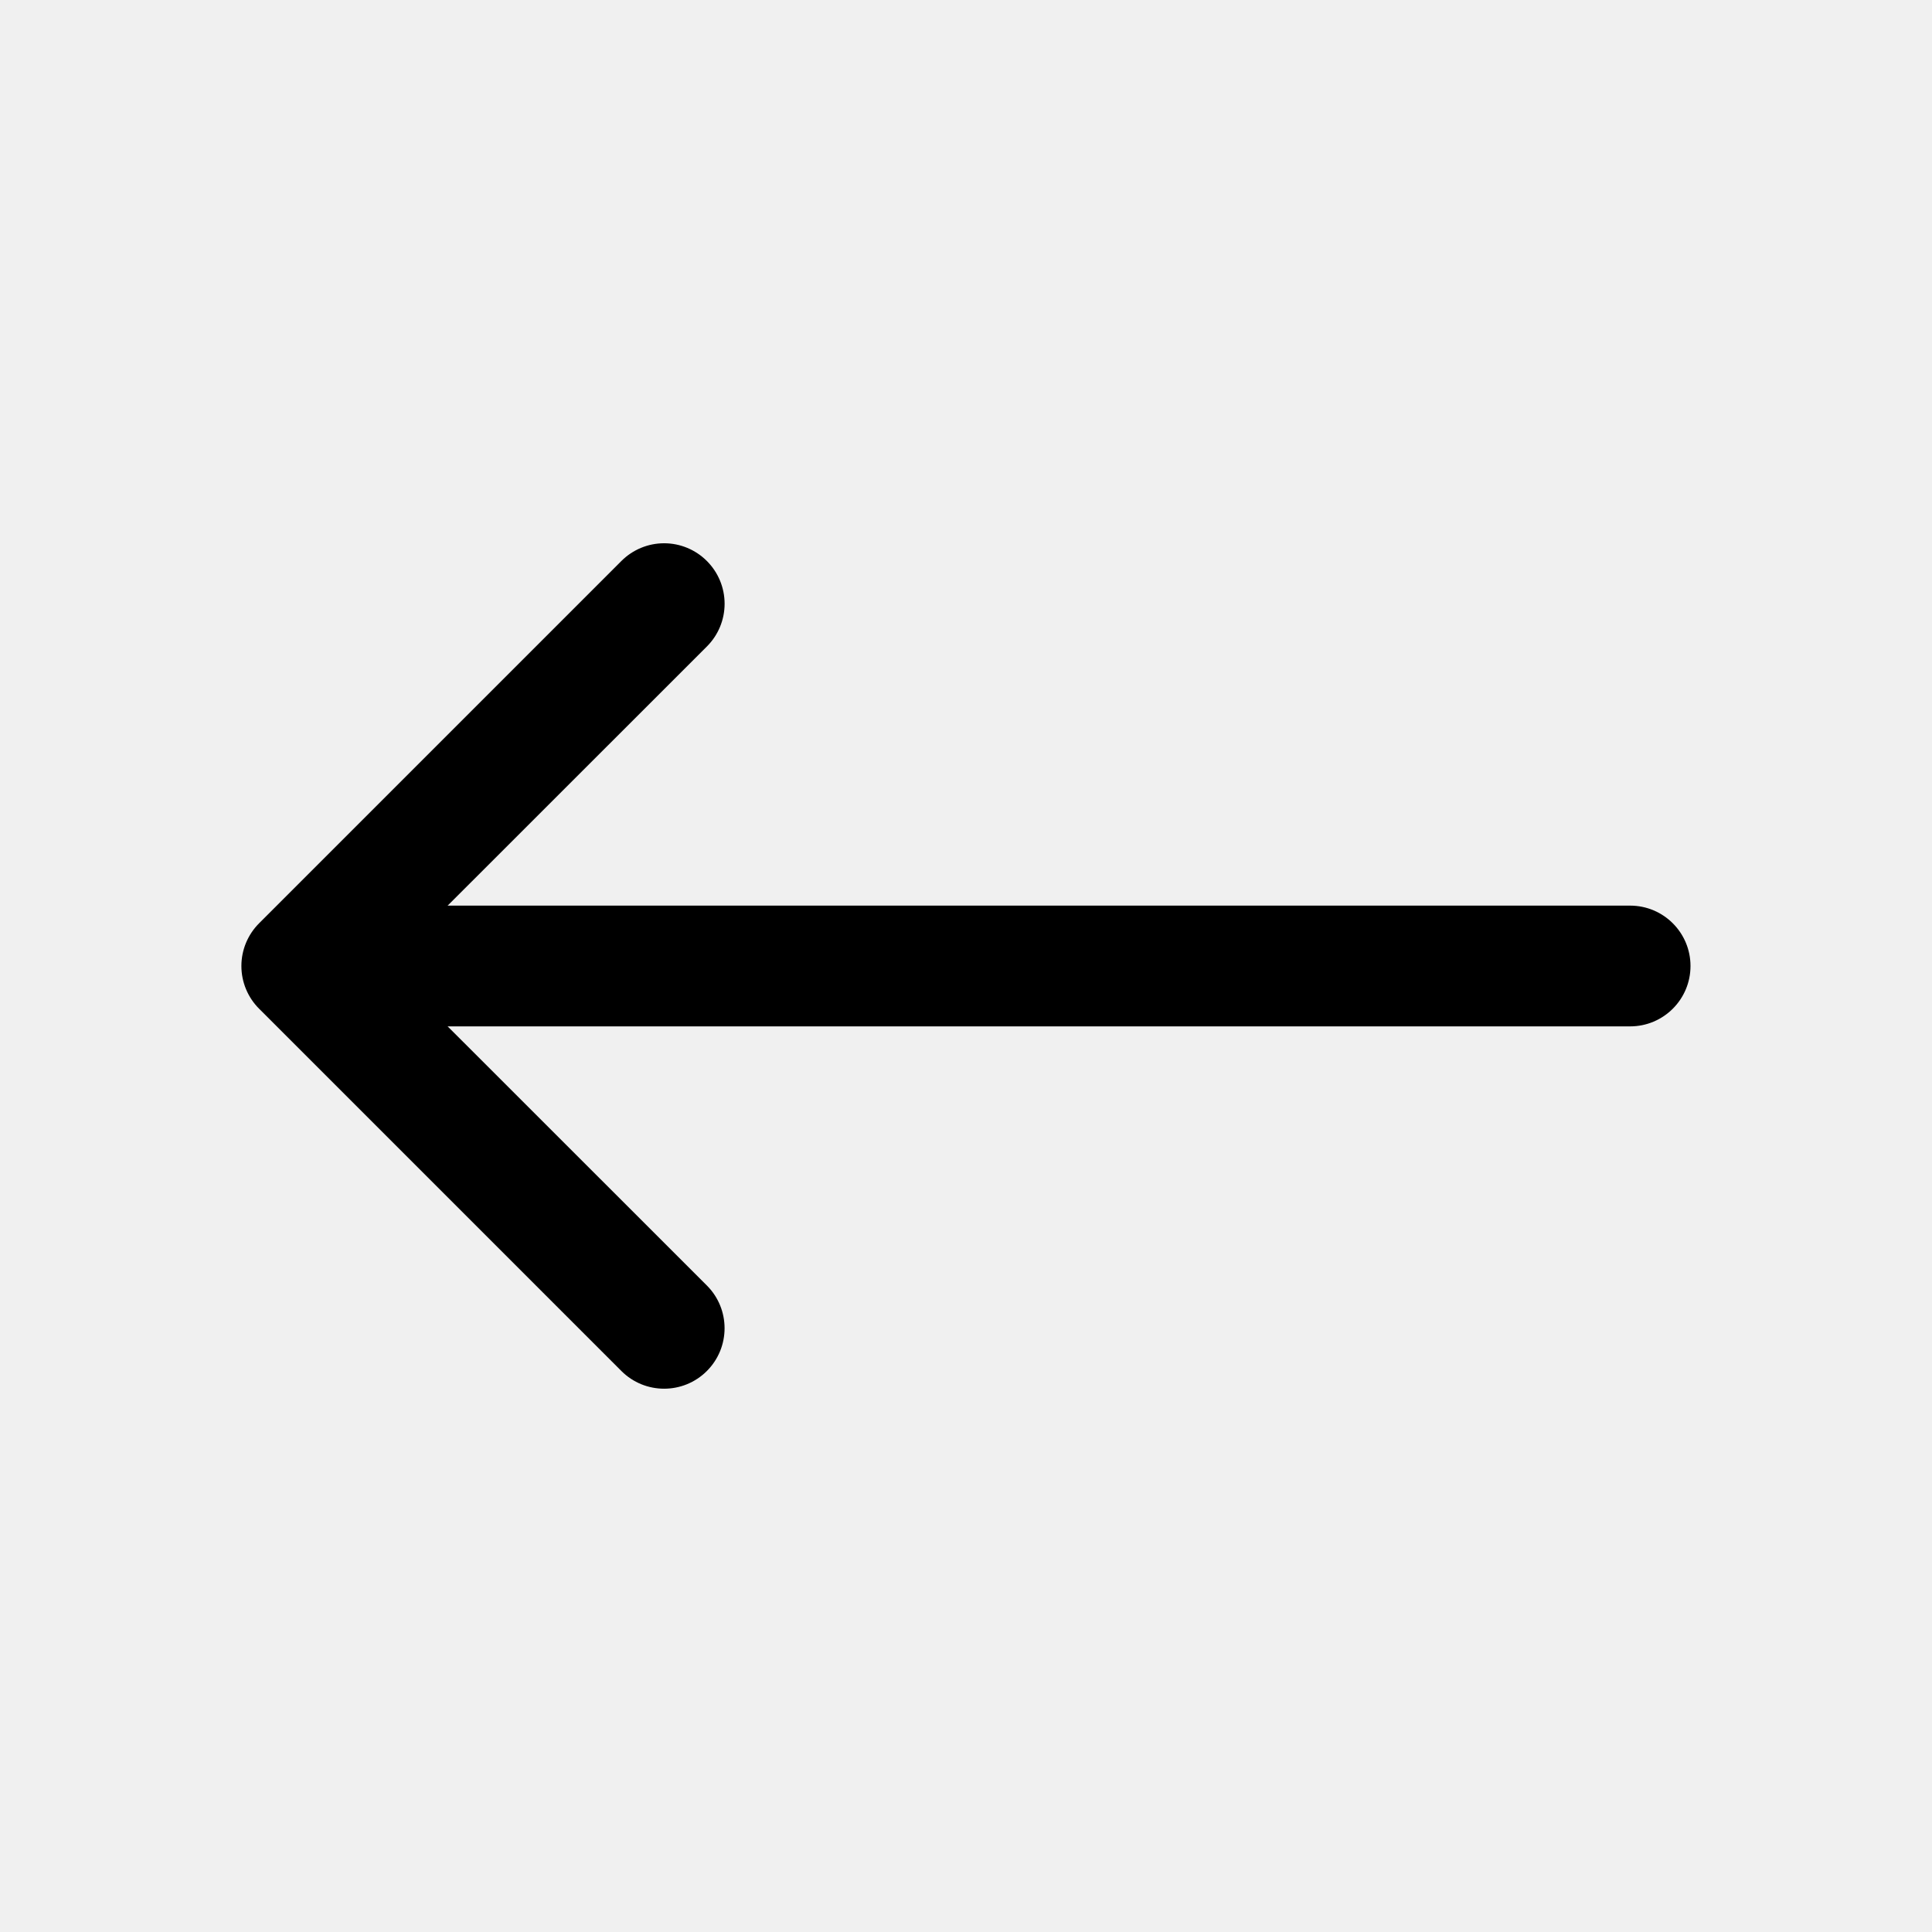
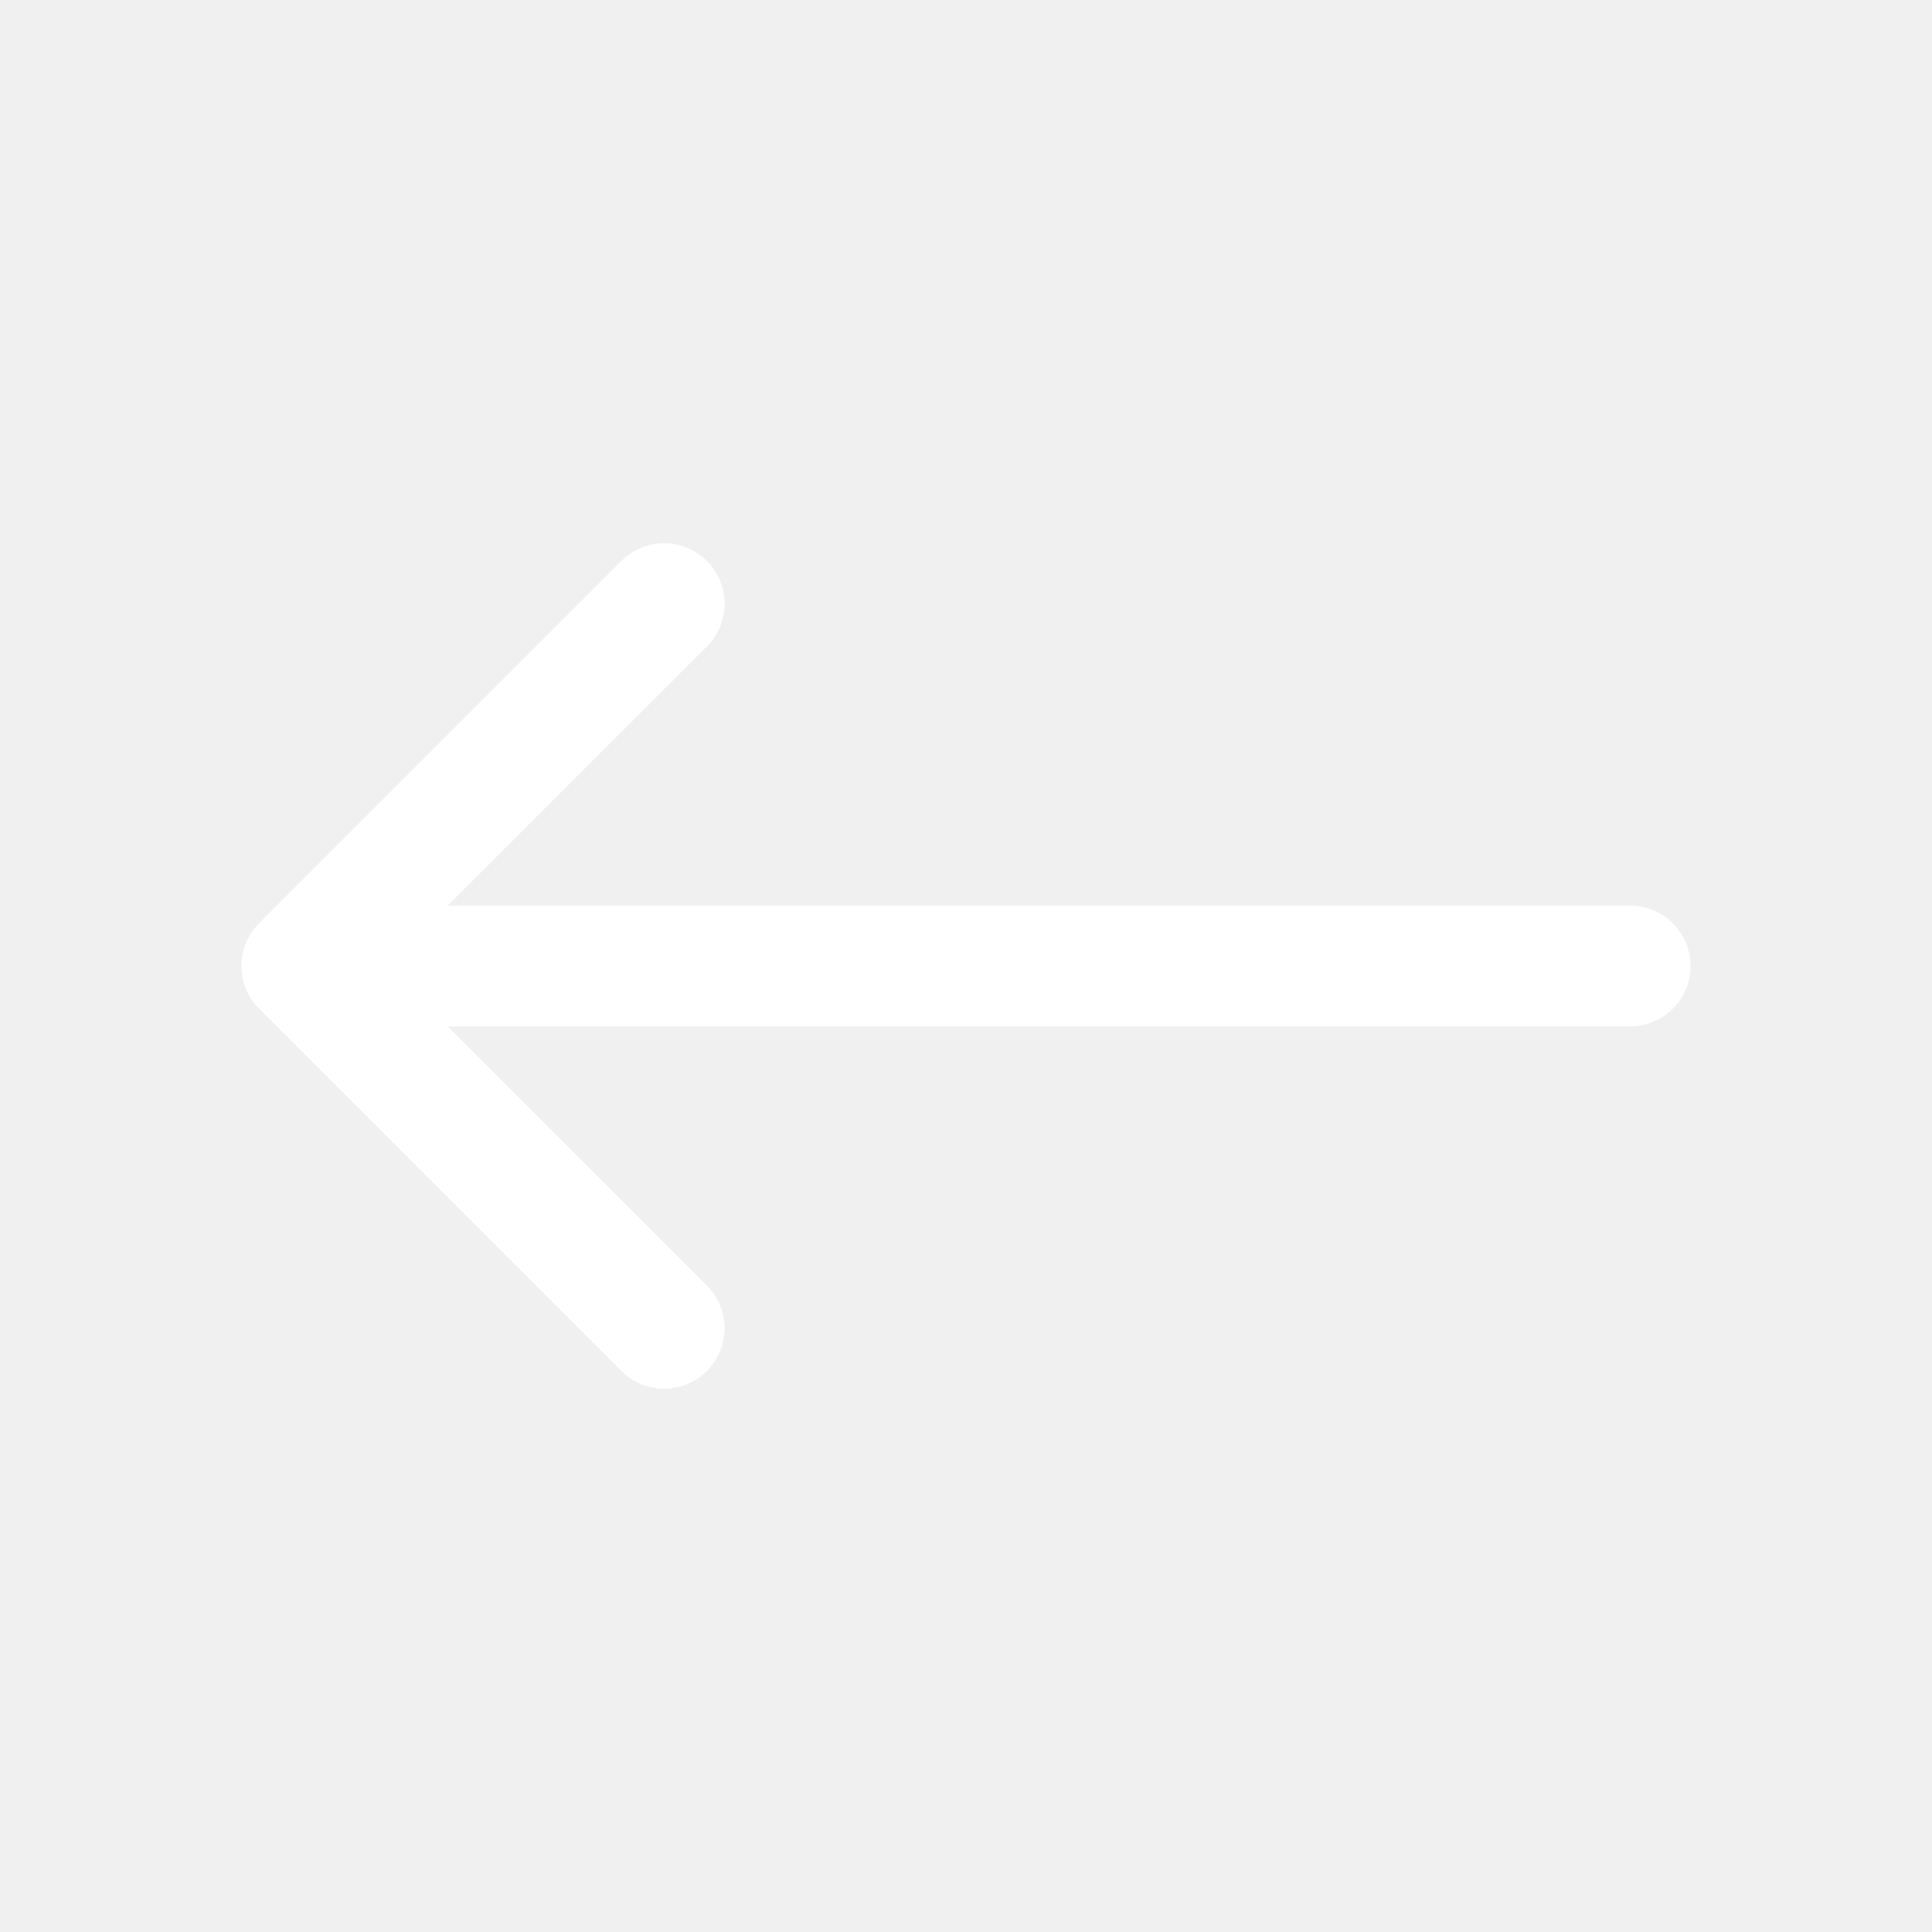
- <svg xmlns="http://www.w3.org/2000/svg" class="bi bi-arrow-left" width="1em" height="1em" viewBox="0 0 16 16" fill="currentColor">
-   <path fill-rule="evenodd" d="M5.854 4.646a.5.5 0 0 1 0 .708L3.207 8l2.647 2.646a.5.5 0 0 1-.708.708l-3-3a.5.5 0 0 1 0-.708l3-3a.5.5 0 0 1 .708 0z" />
-   <path fill-rule="evenodd" d="M2.5 8a.5.5 0 0 1 .5-.5h10.5a.5.5 0 0 1 0 1H3a.5.5 0 0 1-.5-.5z" />
+ <svg xmlns="http://www.w3.org/2000/svg" id="svg6" version="1.1" fill="currentColor" viewBox="0 0 16 16" height="1em" width="1em" class="bi bi-arrow-left">
+   <defs id="defs10" />
+   <path style="fill:#ffffff;fill-opacity:1" id="path2" d="M5.854 4.646a.5.5 0 0 1 0 .708L3.207 8l2.647 2.646a.5.5 0 0 1-.708.708l-3-3a.5.5 0 0 1 0-.708l3-3a.5.5 0 0 1 .708 0z" fill-rule="evenodd" />
+   <path style="fill:#ffffff;fill-opacity:1" id="path4" d="M2.5 8a.5.5 0 0 1 .5-.5h10.5a.5.5 0 0 1 0 1H3a.5.5 0 0 1-.5-.5z" fill-rule="evenodd" />
</svg>
